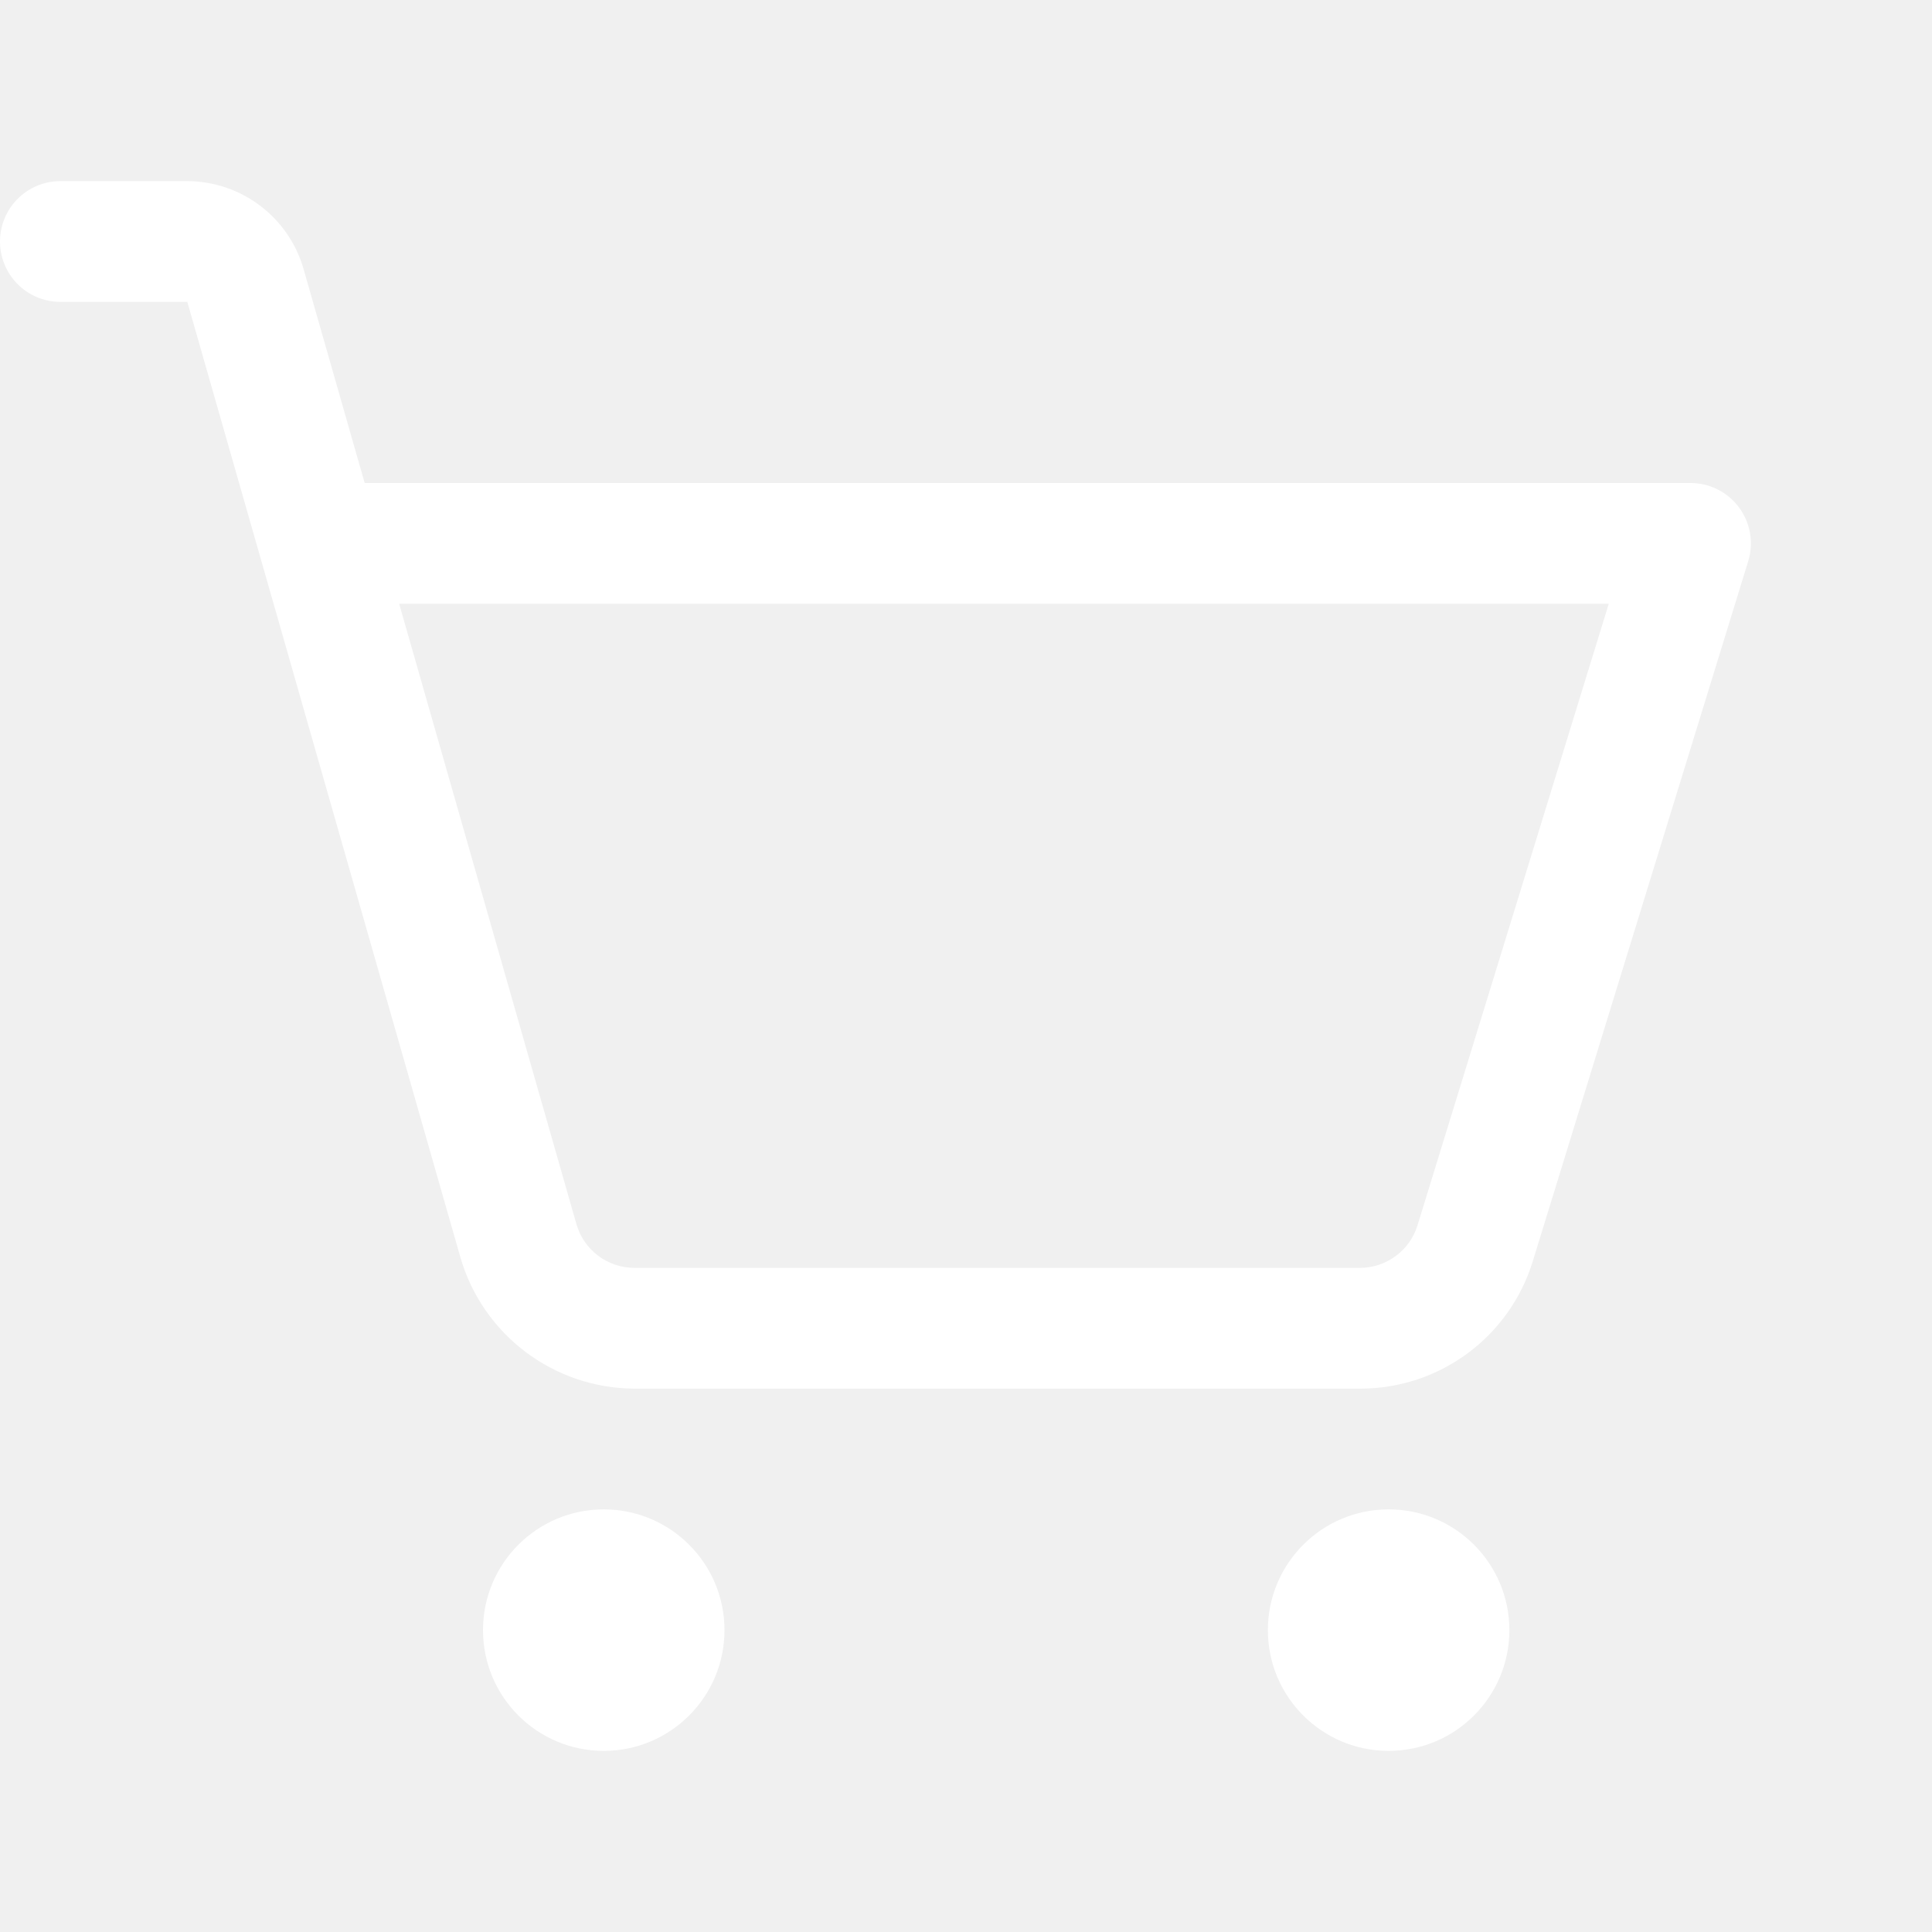
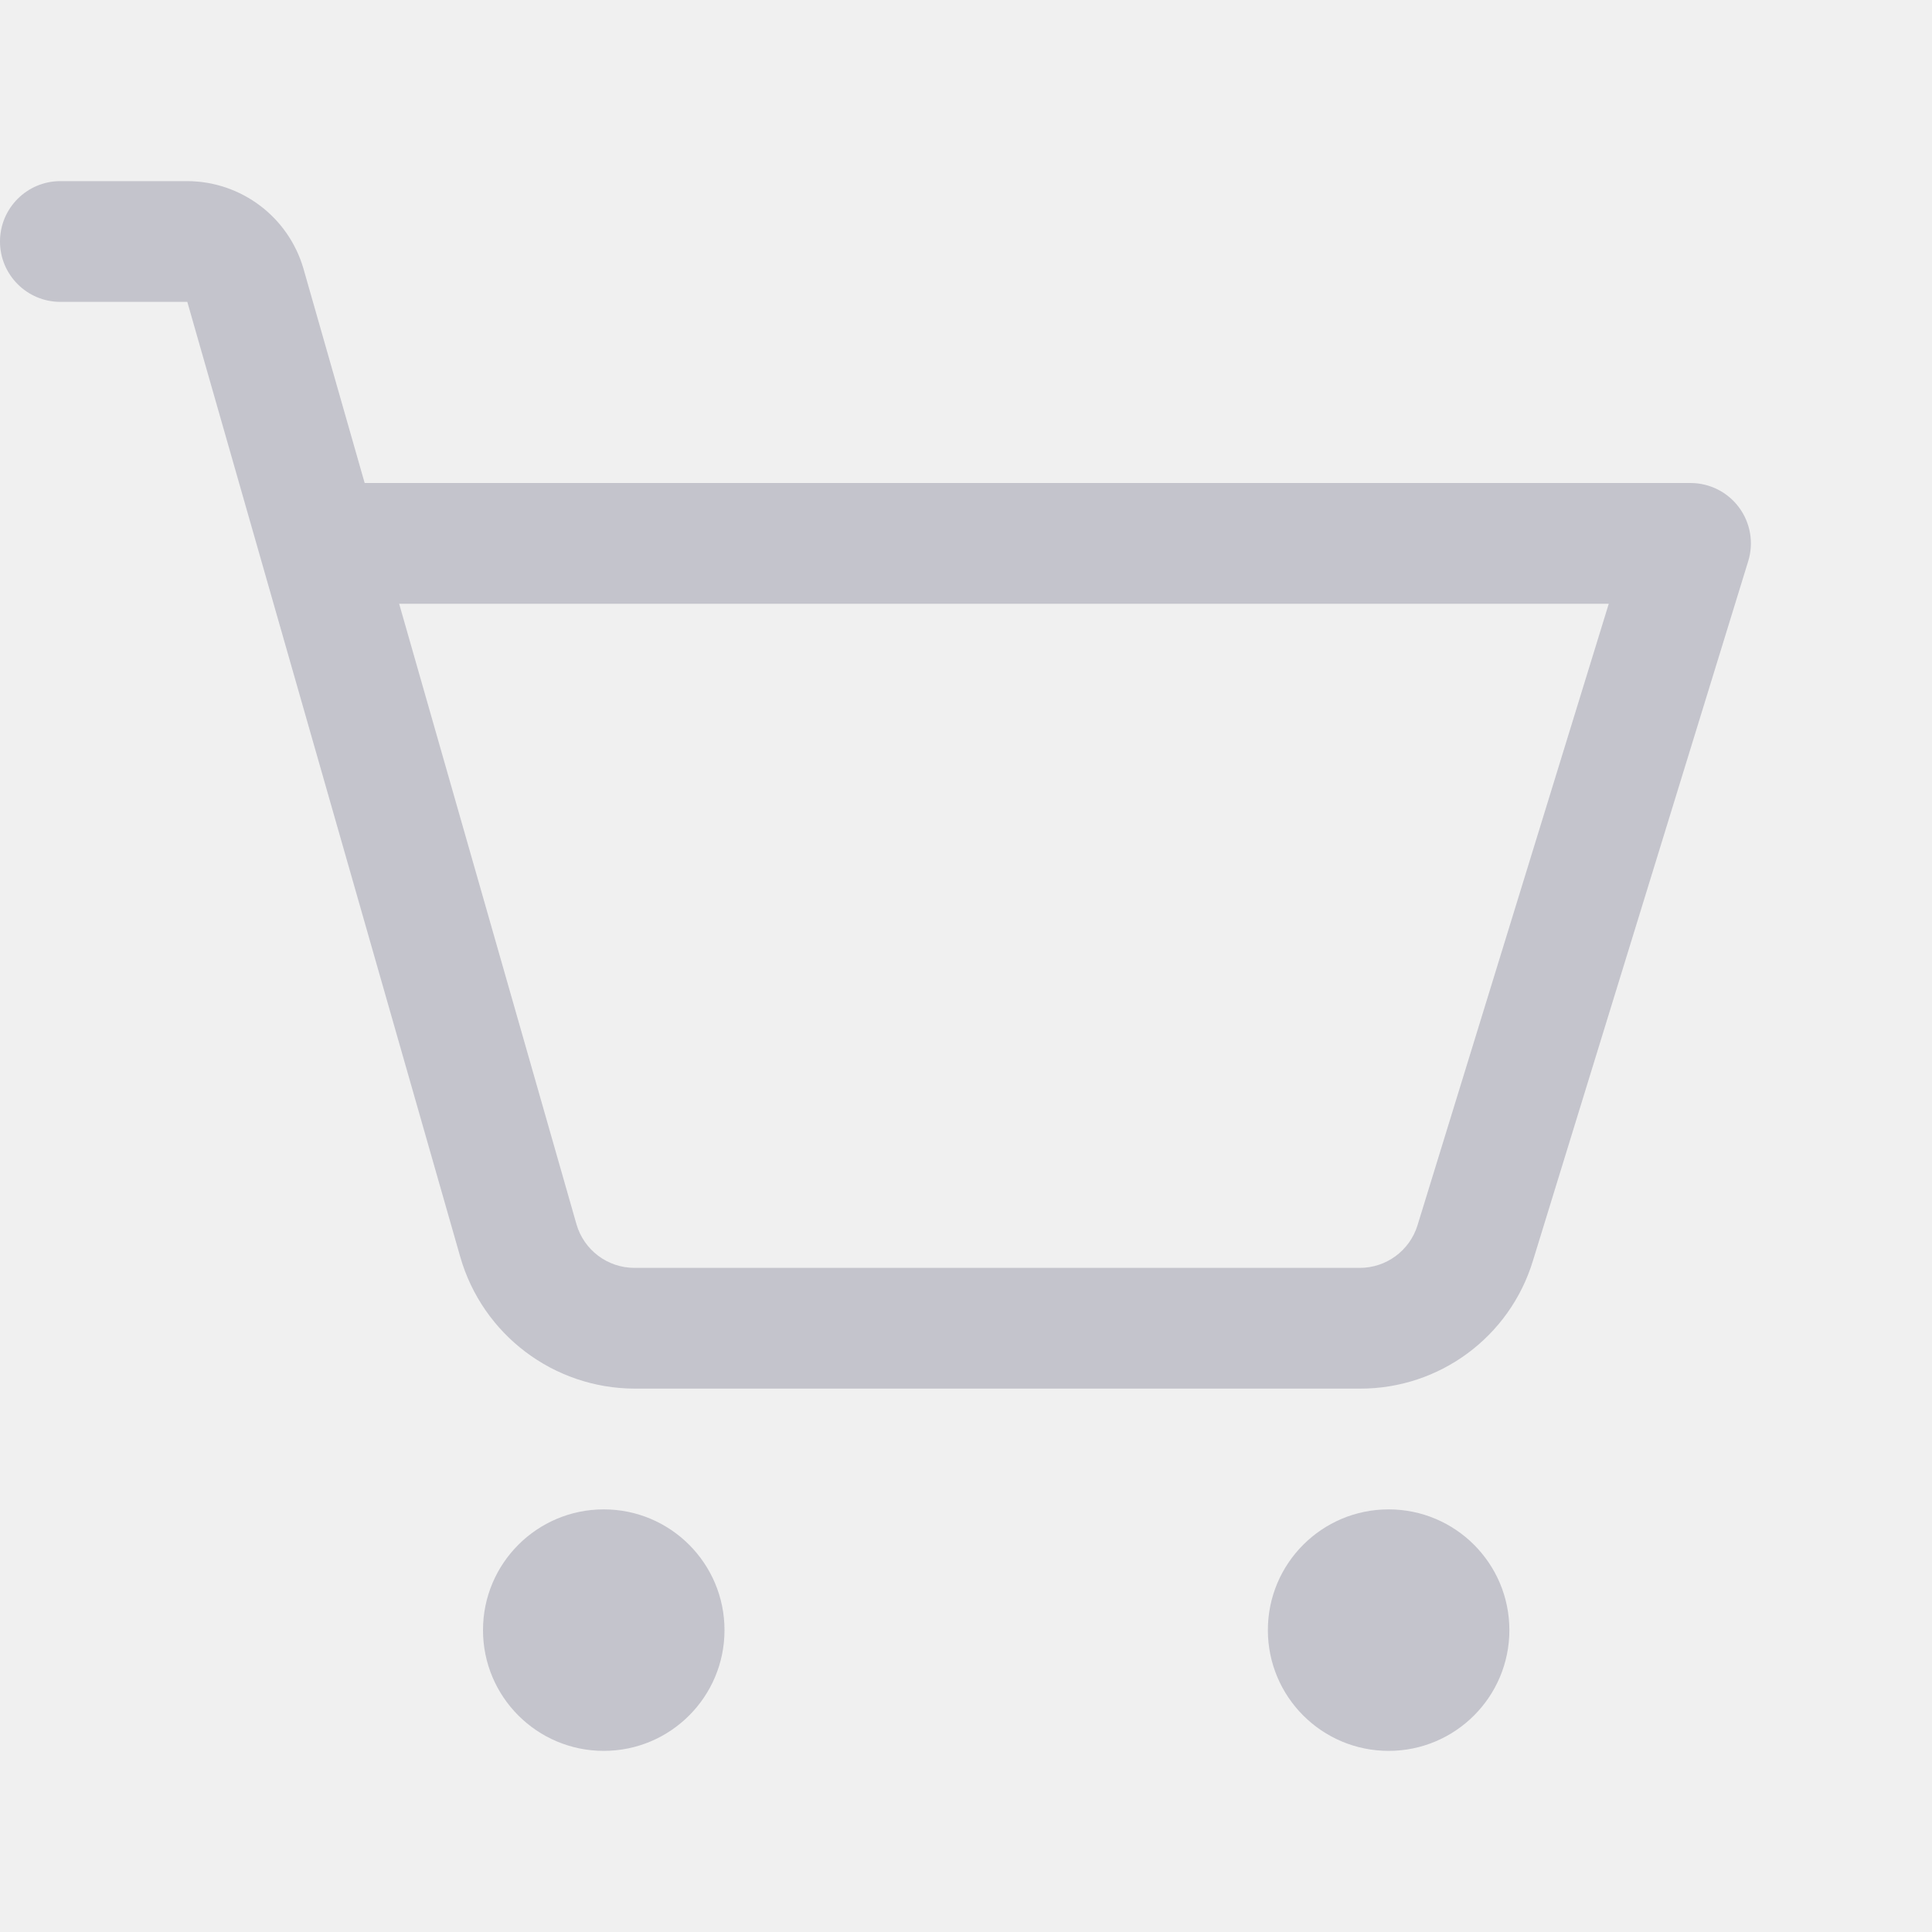
- <svg xmlns="http://www.w3.org/2000/svg" width="32" height="32" fill="#fff" viewBox="0 0 256 256">
+ <svg xmlns="http://www.w3.org/2000/svg" width="32" height="32" fill="#c4c4cc" viewBox="0 0 256 256">
  <path d="M96,216a16,16,0,1,1-16-16A16,16,0,0,1,96,216Zm88-16a16,16,0,1,0,16,16A16,16,0,0,0,184,200ZM231.65,74.35l-28.53,92.71A23.89,23.89,0,0,1,180.18,184H84.07A24.11,24.11,0,0,1,61,166.59L24.82,40H8A8,8,0,0,1,8,24H24.82A16.08,16.08,0,0,1,40.21,35.6L48.32,64H224a8,8,0,0,1,7.65,10.35ZM213.17,80H52.89l23.49,82.2a8,8,0,0,0,7.69,5.8h96.11a8,8,0,0,0,7.65-5.65Z" />
</svg>
